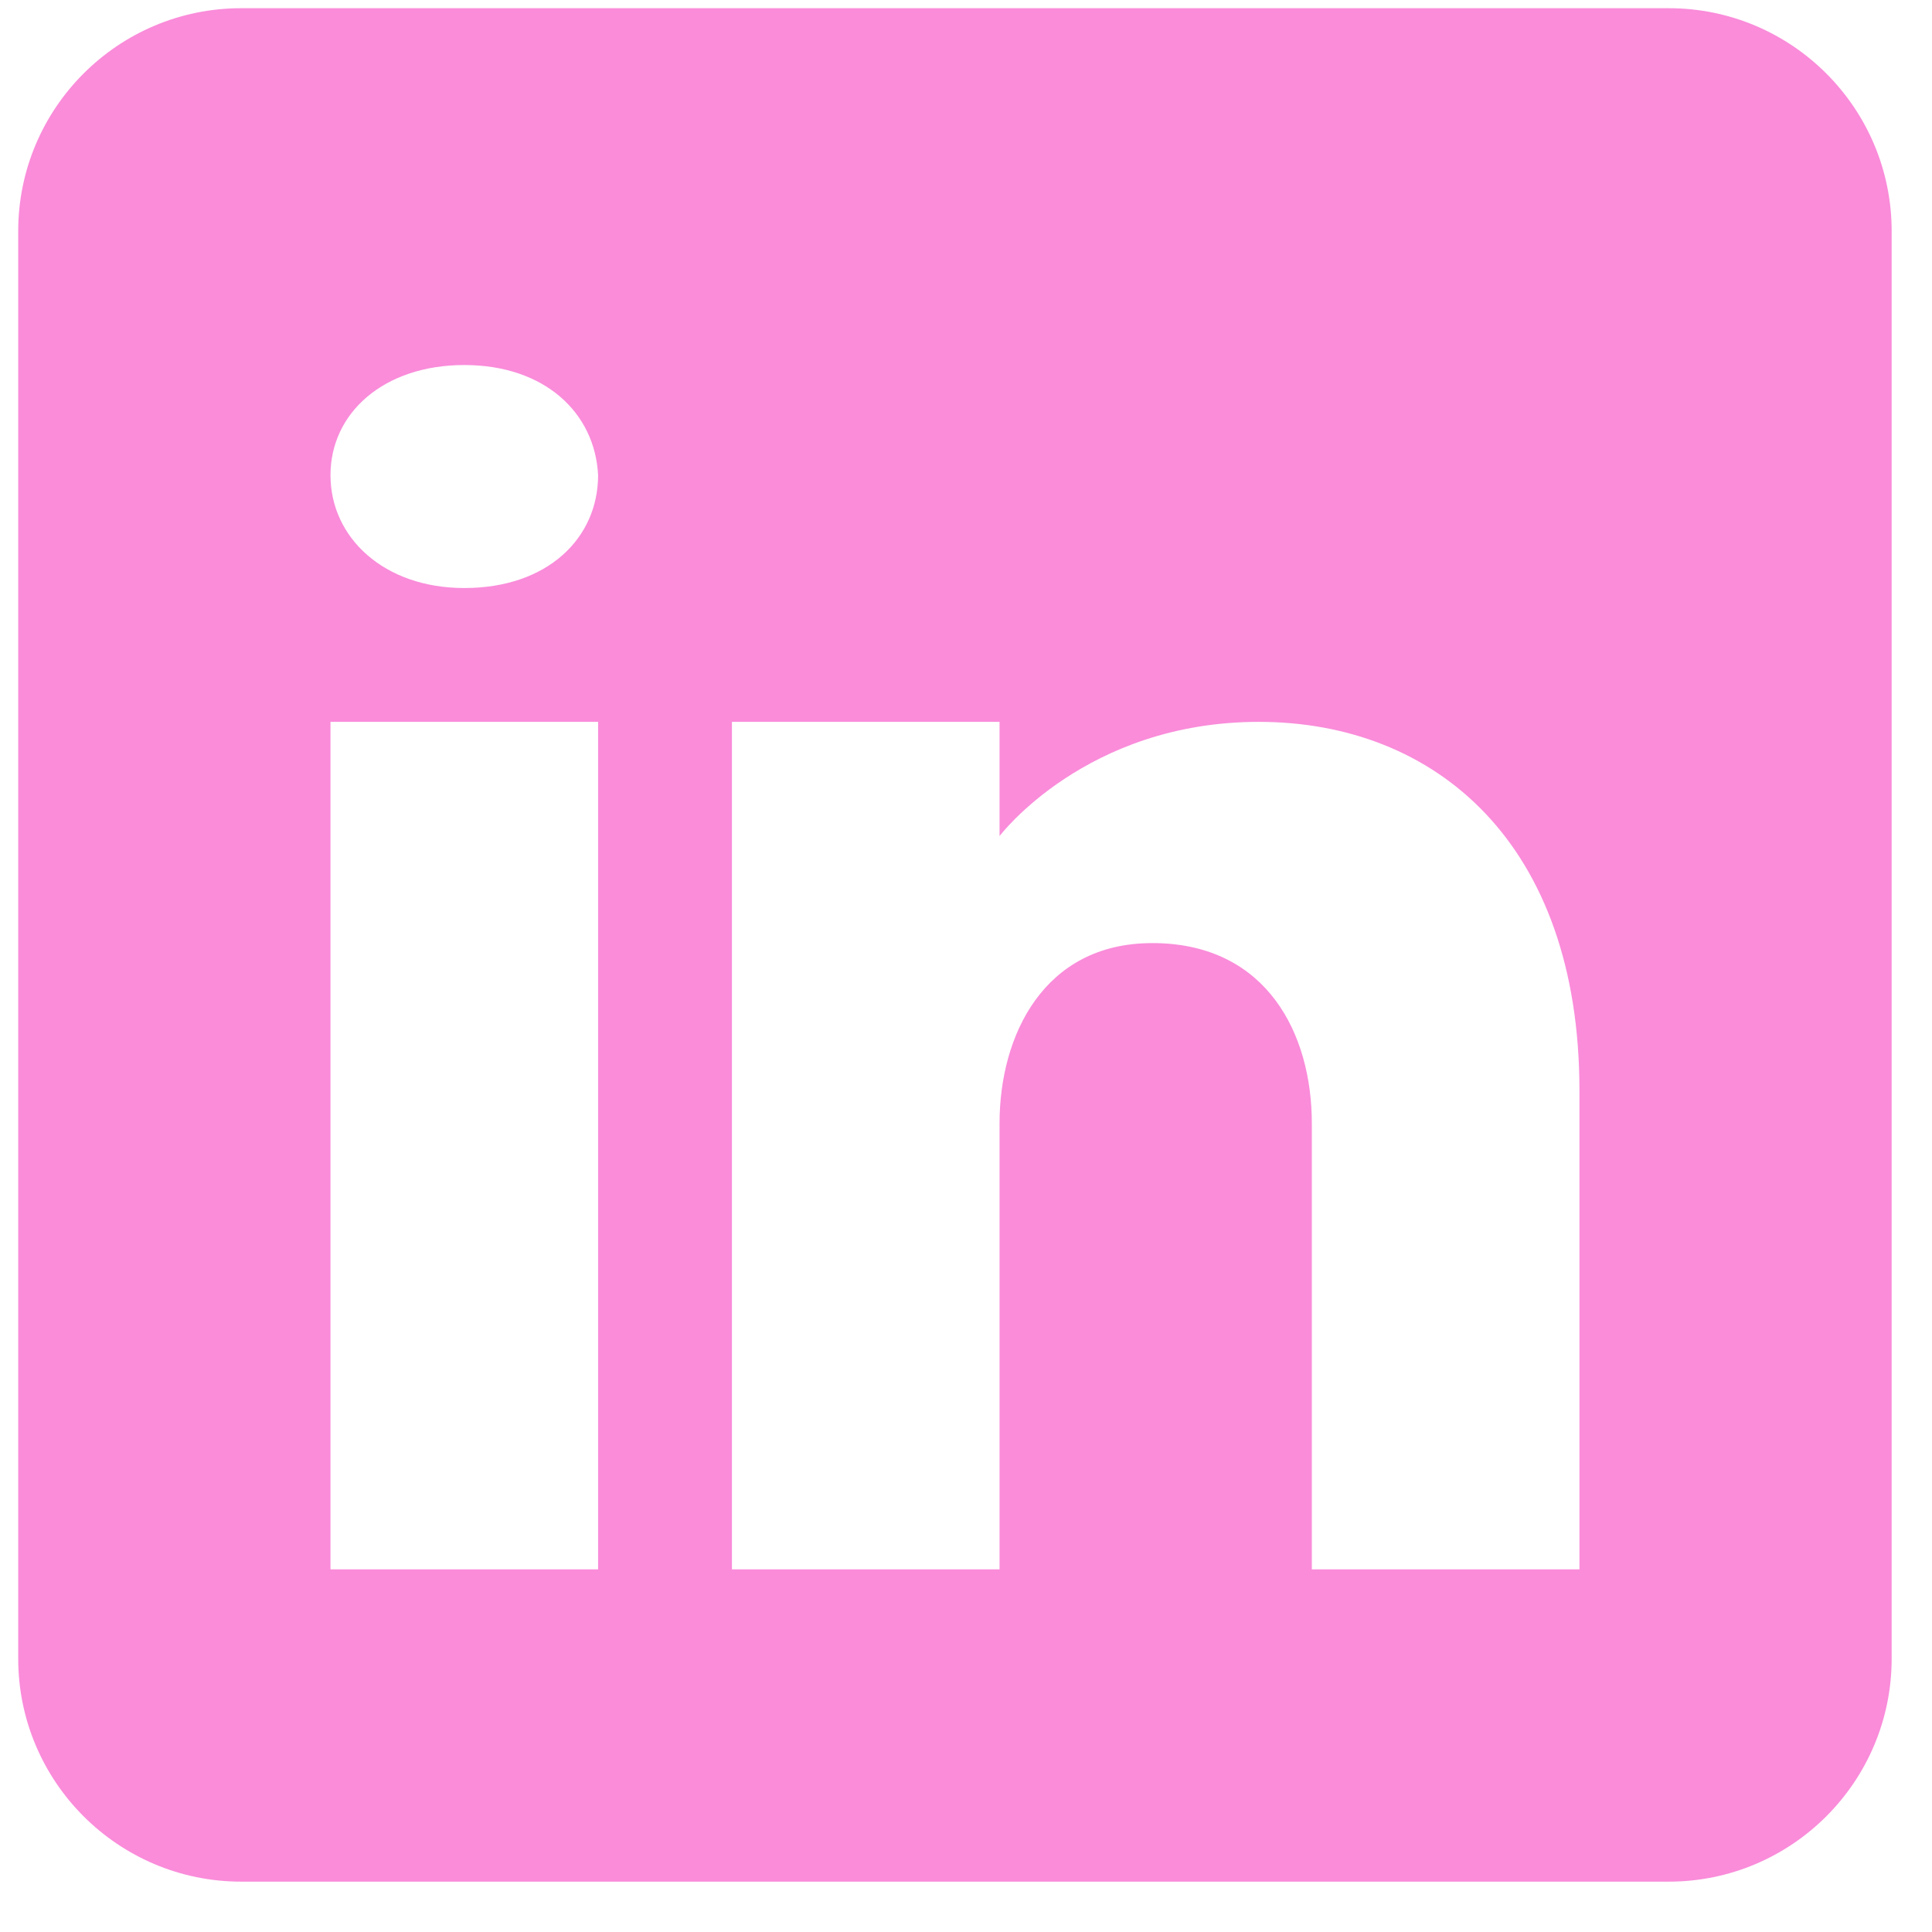
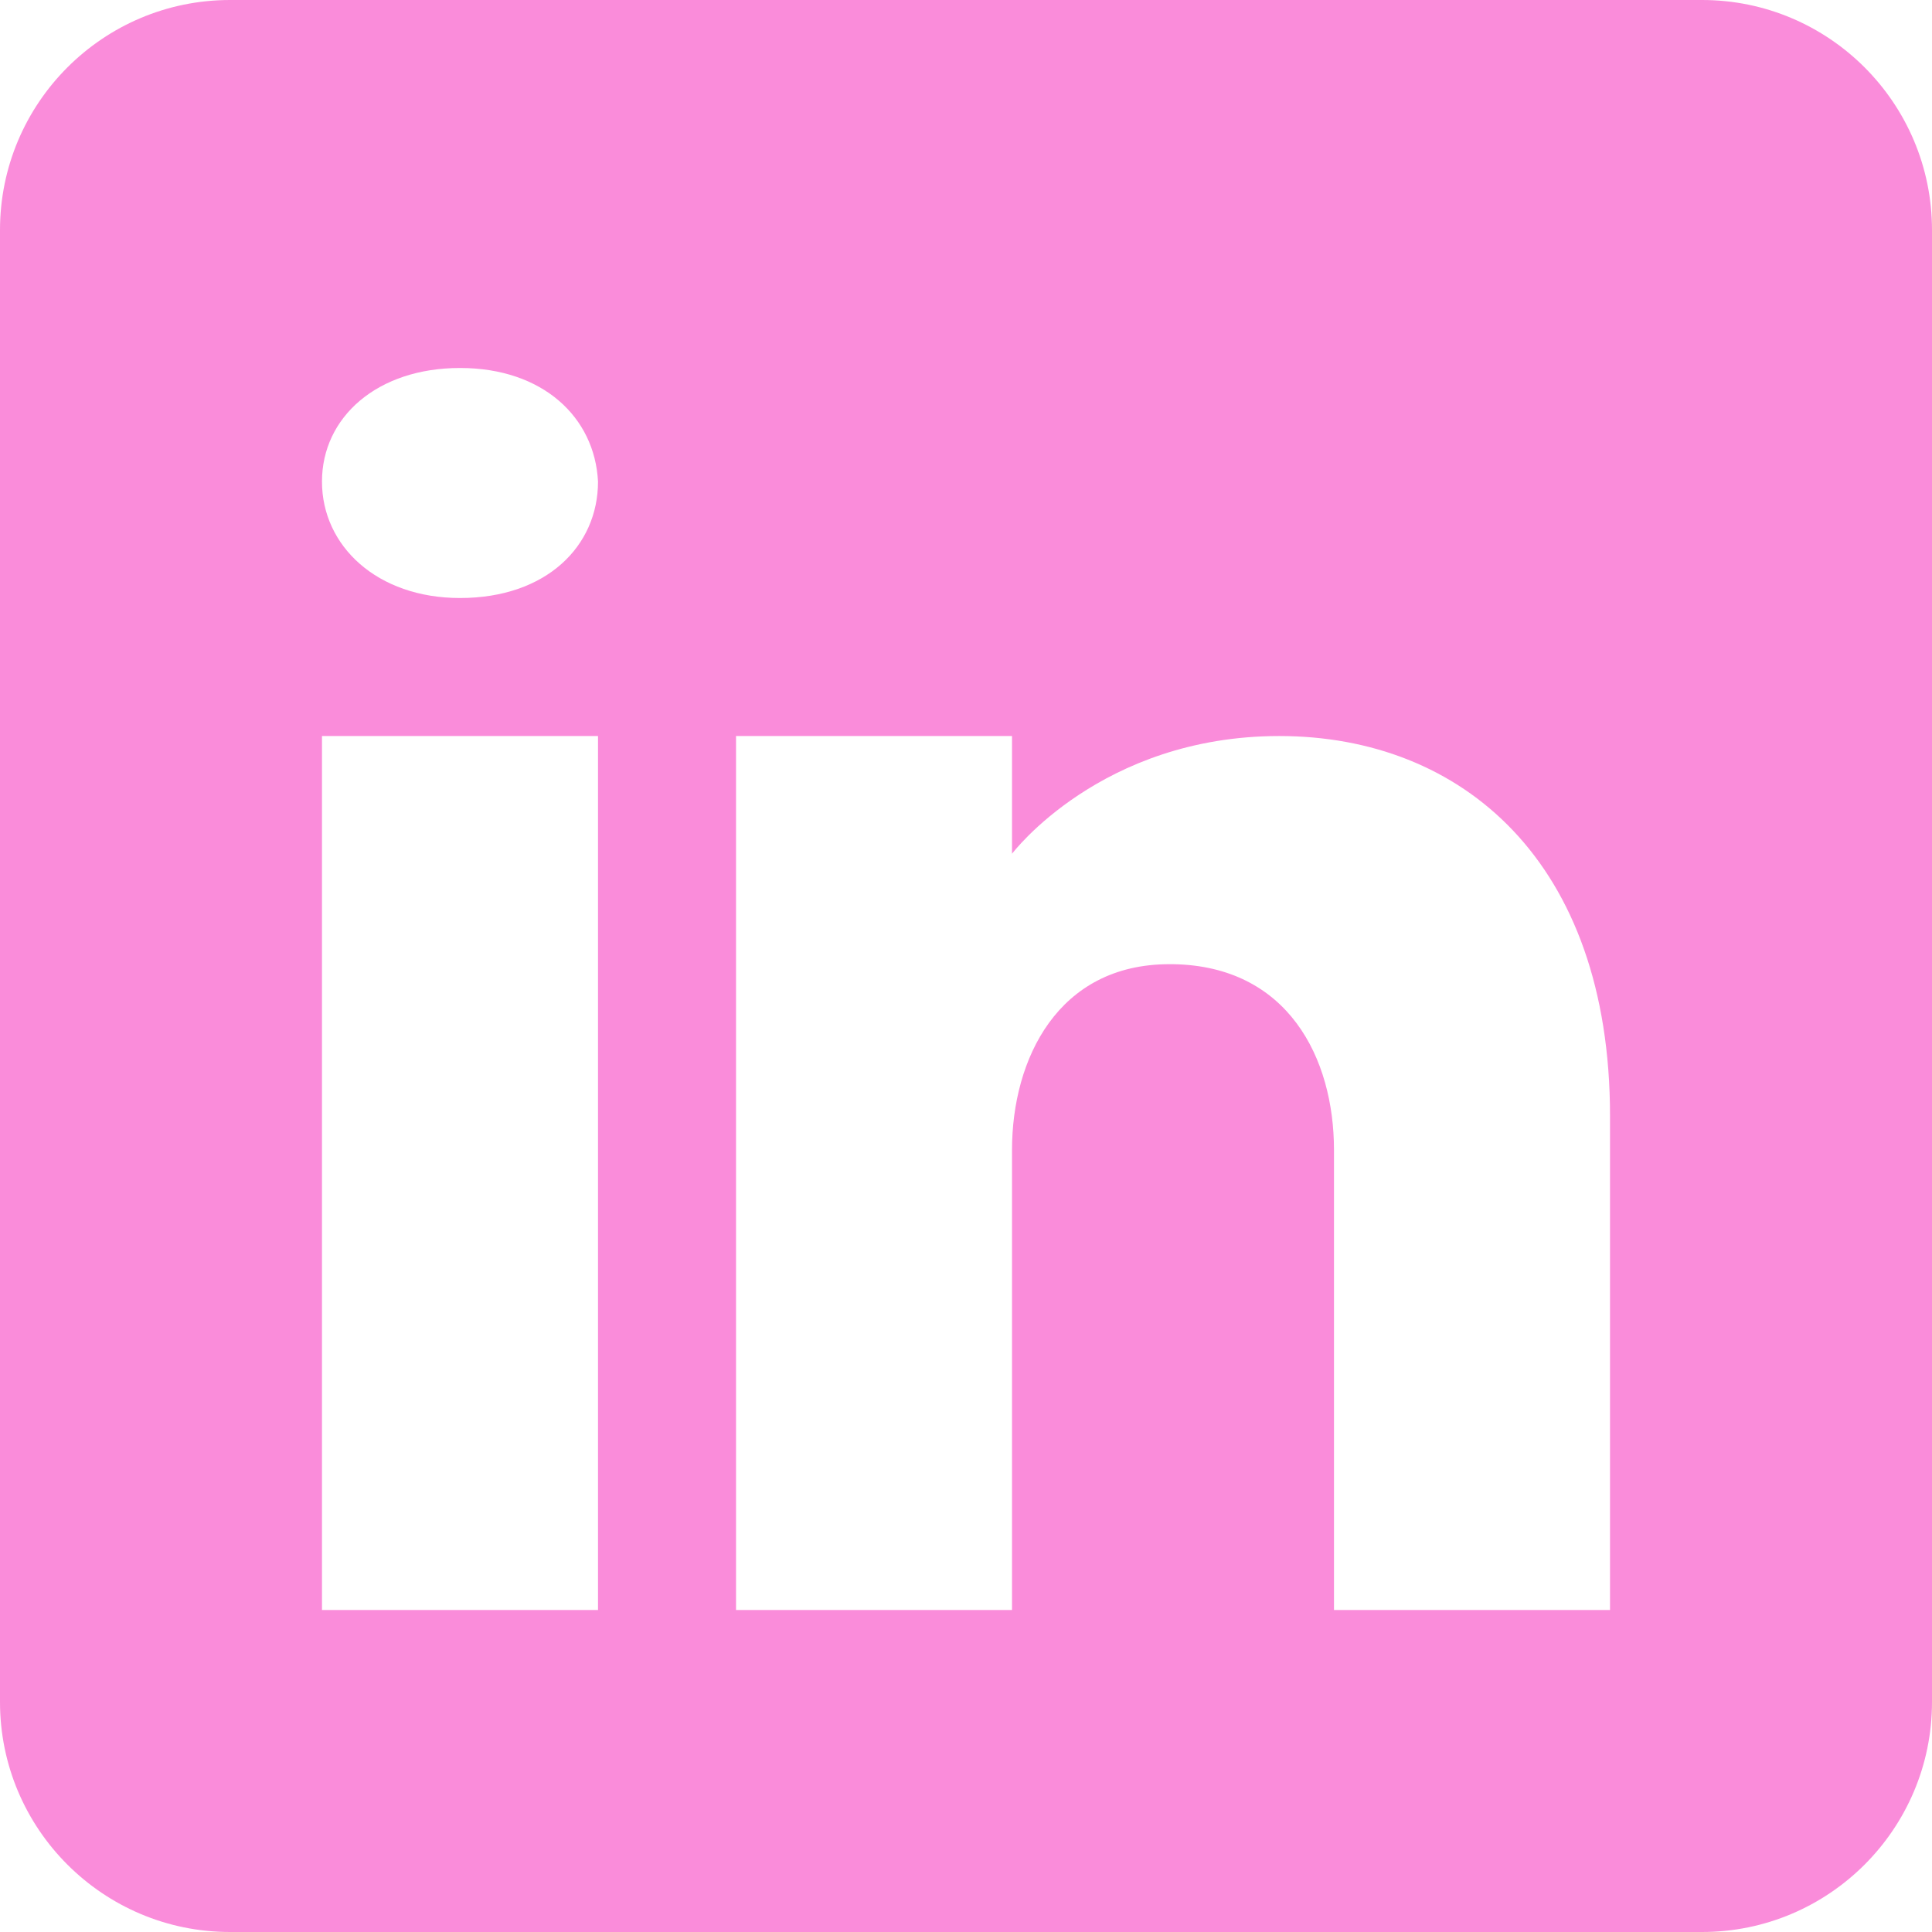
- <svg xmlns="http://www.w3.org/2000/svg" width="33" height="33" viewBox="0 0 33 33" fill="none">
-   <path d="M28.502 0.14H4.121C2.018 0.14 0.311 1.846 0.311 3.949V28.33C0.311 30.433 2.018 32.14 4.121 32.14H28.502C30.605 32.14 32.311 30.433 32.311 28.33V3.949C32.311 1.846 30.605 0.14 28.502 0.14ZM10.216 12.33V26.806H5.645V12.33H10.216ZM5.645 8.117C5.645 7.05 6.559 6.235 7.93 6.235C9.302 6.235 10.163 7.05 10.216 8.117C10.216 9.183 9.363 10.044 7.93 10.044C6.559 10.044 5.645 9.183 5.645 8.117ZM26.978 26.806H22.407C22.407 26.806 22.407 19.751 22.407 19.187C22.407 17.663 21.645 16.14 19.74 16.109H19.679C17.835 16.109 17.073 17.679 17.073 19.187C17.073 19.881 17.073 26.806 17.073 26.806H12.502V12.33H17.073V14.281C17.073 14.281 18.544 12.33 21.5 12.33C24.525 12.33 26.978 14.41 26.978 18.623V26.806Z" fill="#FA8CDA" />
+ <svg xmlns="http://www.w3.org/2000/svg" width="32" height="32" viewBox="0 0 32 32" fill="none">
+   <path d="M28.191 0H3.81C1.707 0 0 1.707 0 3.81V28.191C0 30.293 1.707 32 3.81 32H28.191C30.293 32 32 30.293 32 28.191V3.81C32 1.707 30.293 0 28.191 0ZM9.905 12.191V26.667H5.333V12.191H9.905ZM5.333 7.977C5.333 6.91 6.248 6.095 7.619 6.095C8.99 6.095 9.851 6.91 9.905 7.977C9.905 9.044 9.051 9.905 7.619 9.905C6.248 9.905 5.333 9.044 5.333 7.977ZM26.667 26.667H22.095C22.095 26.667 22.095 19.611 22.095 19.048C22.095 17.524 21.333 16 19.429 15.97H19.368C17.524 15.97 16.762 17.539 16.762 19.048C16.762 19.741 16.762 26.667 16.762 26.667H12.191V12.191H16.762V14.141C16.762 14.141 18.232 12.191 21.189 12.191C24.213 12.191 26.667 14.271 26.667 18.484V26.667Z" fill="#FA8CDA" />
</svg>
